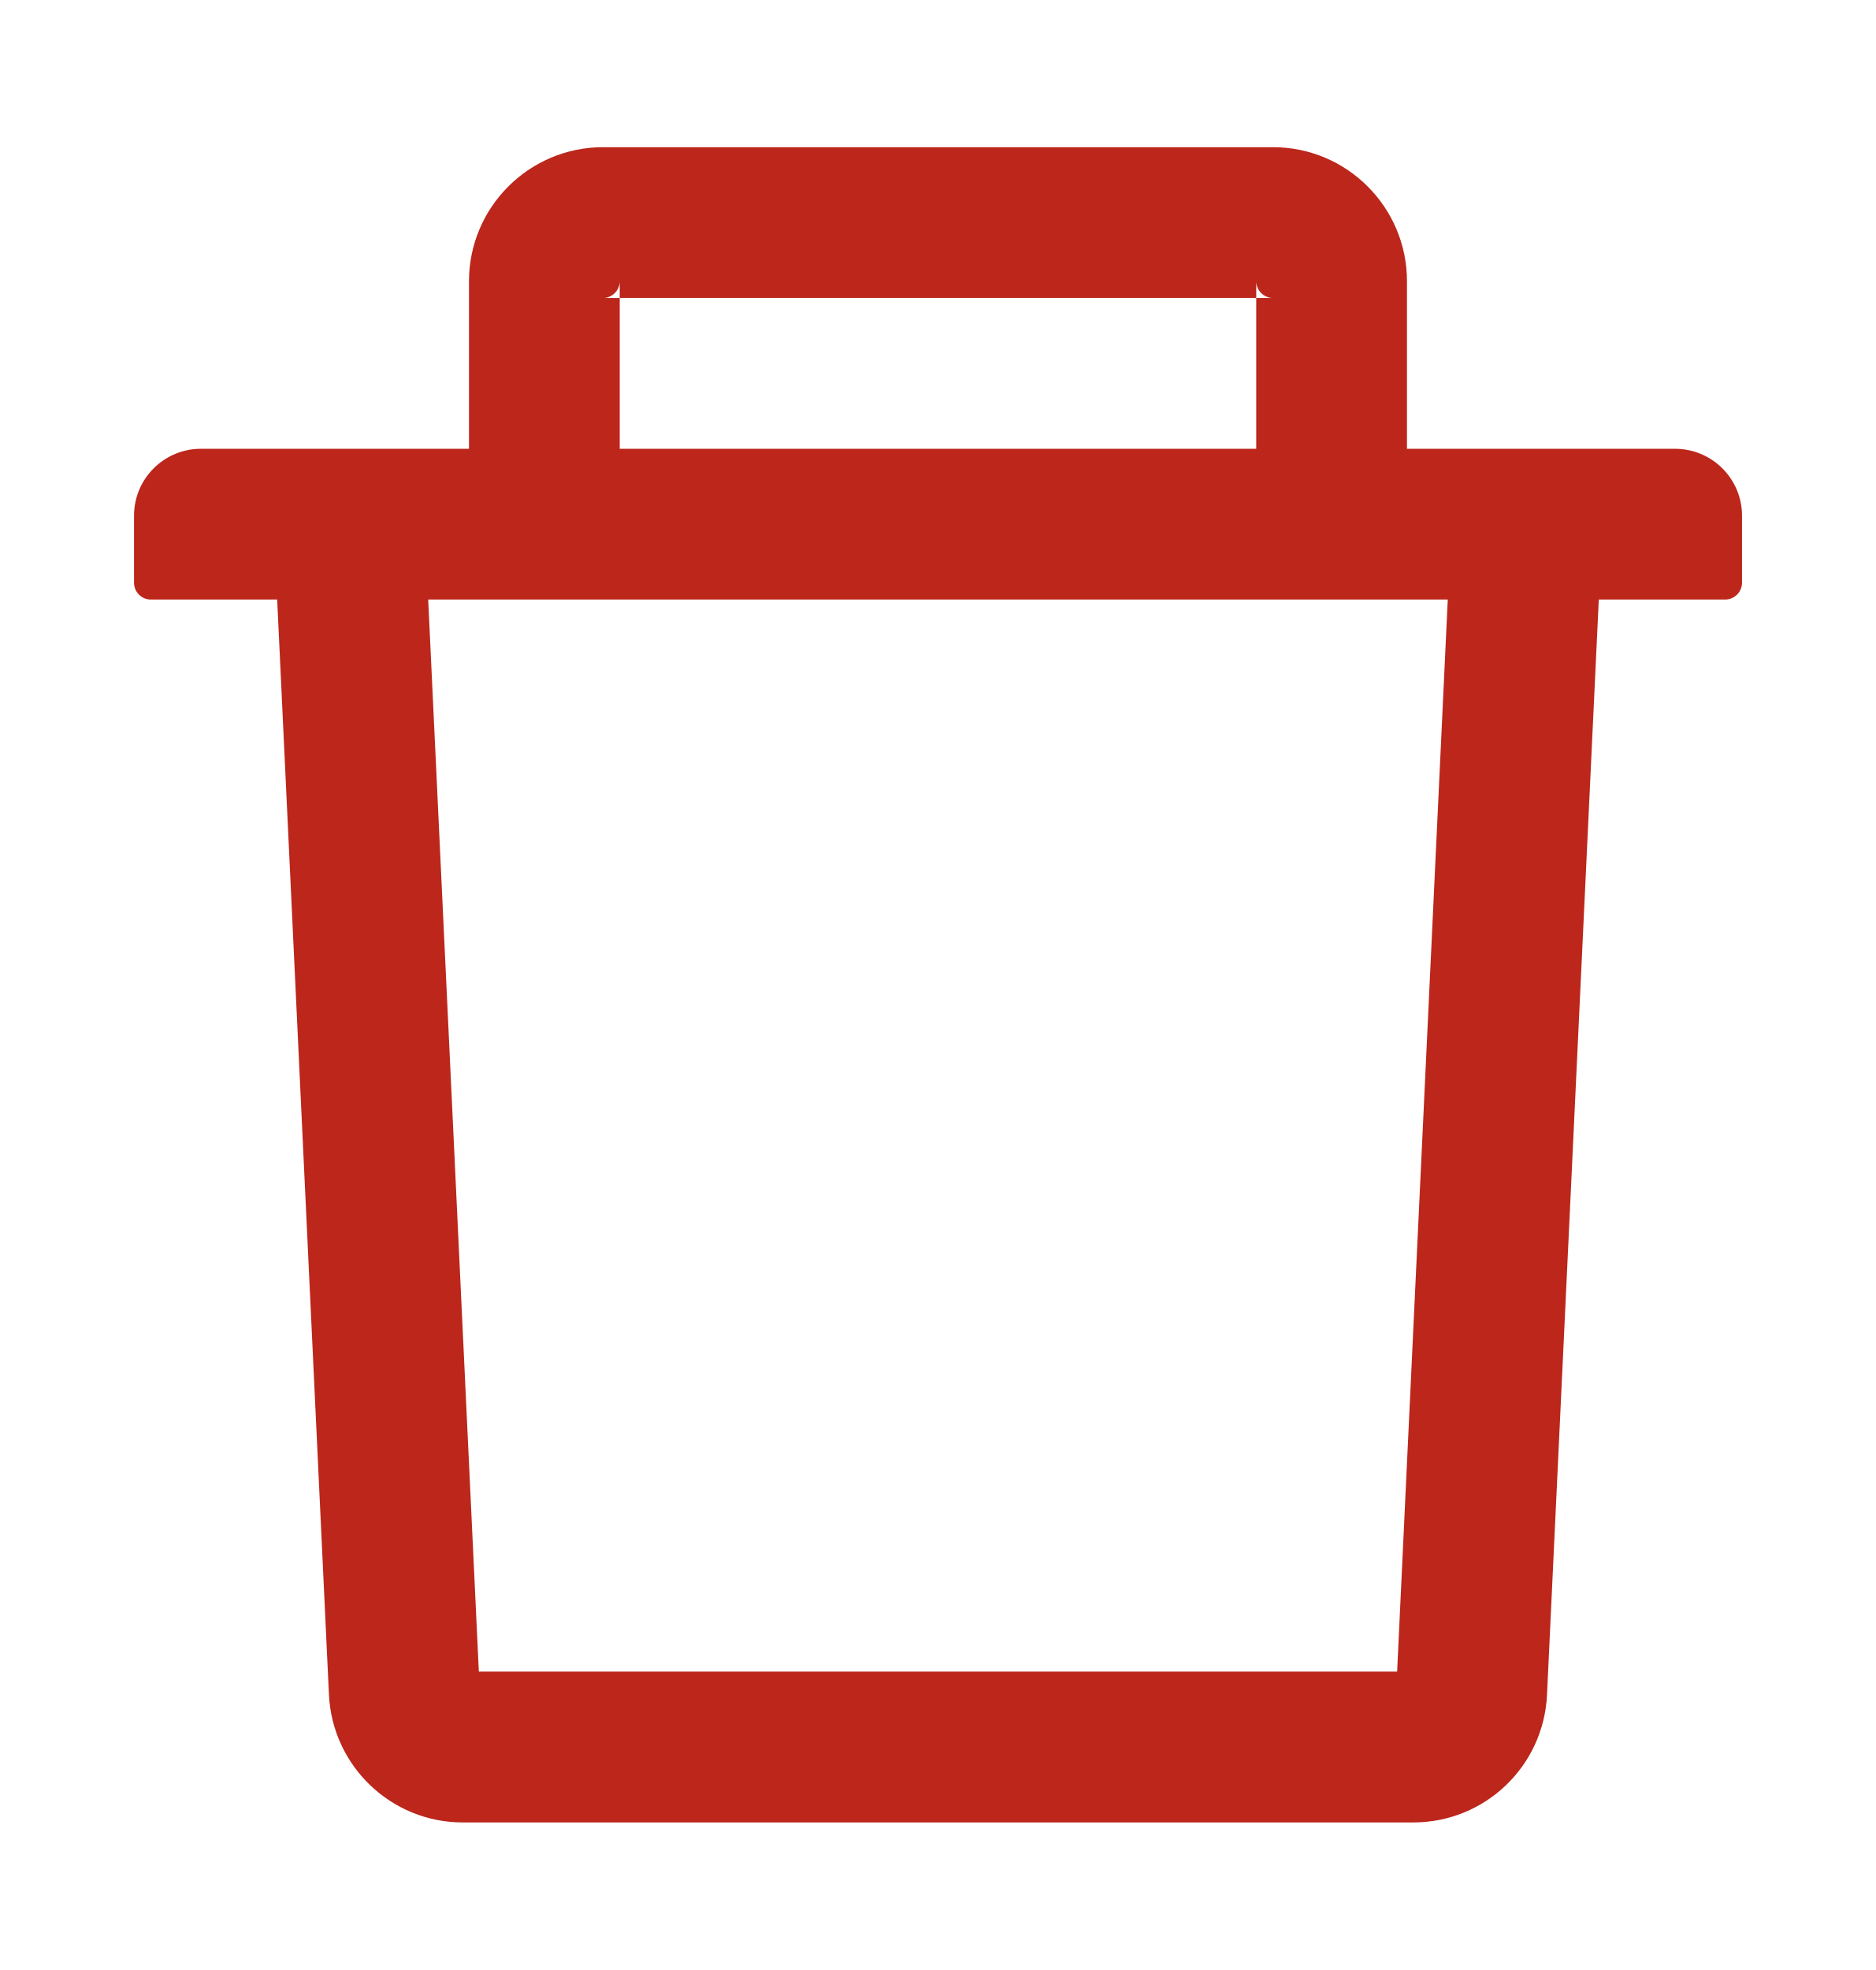
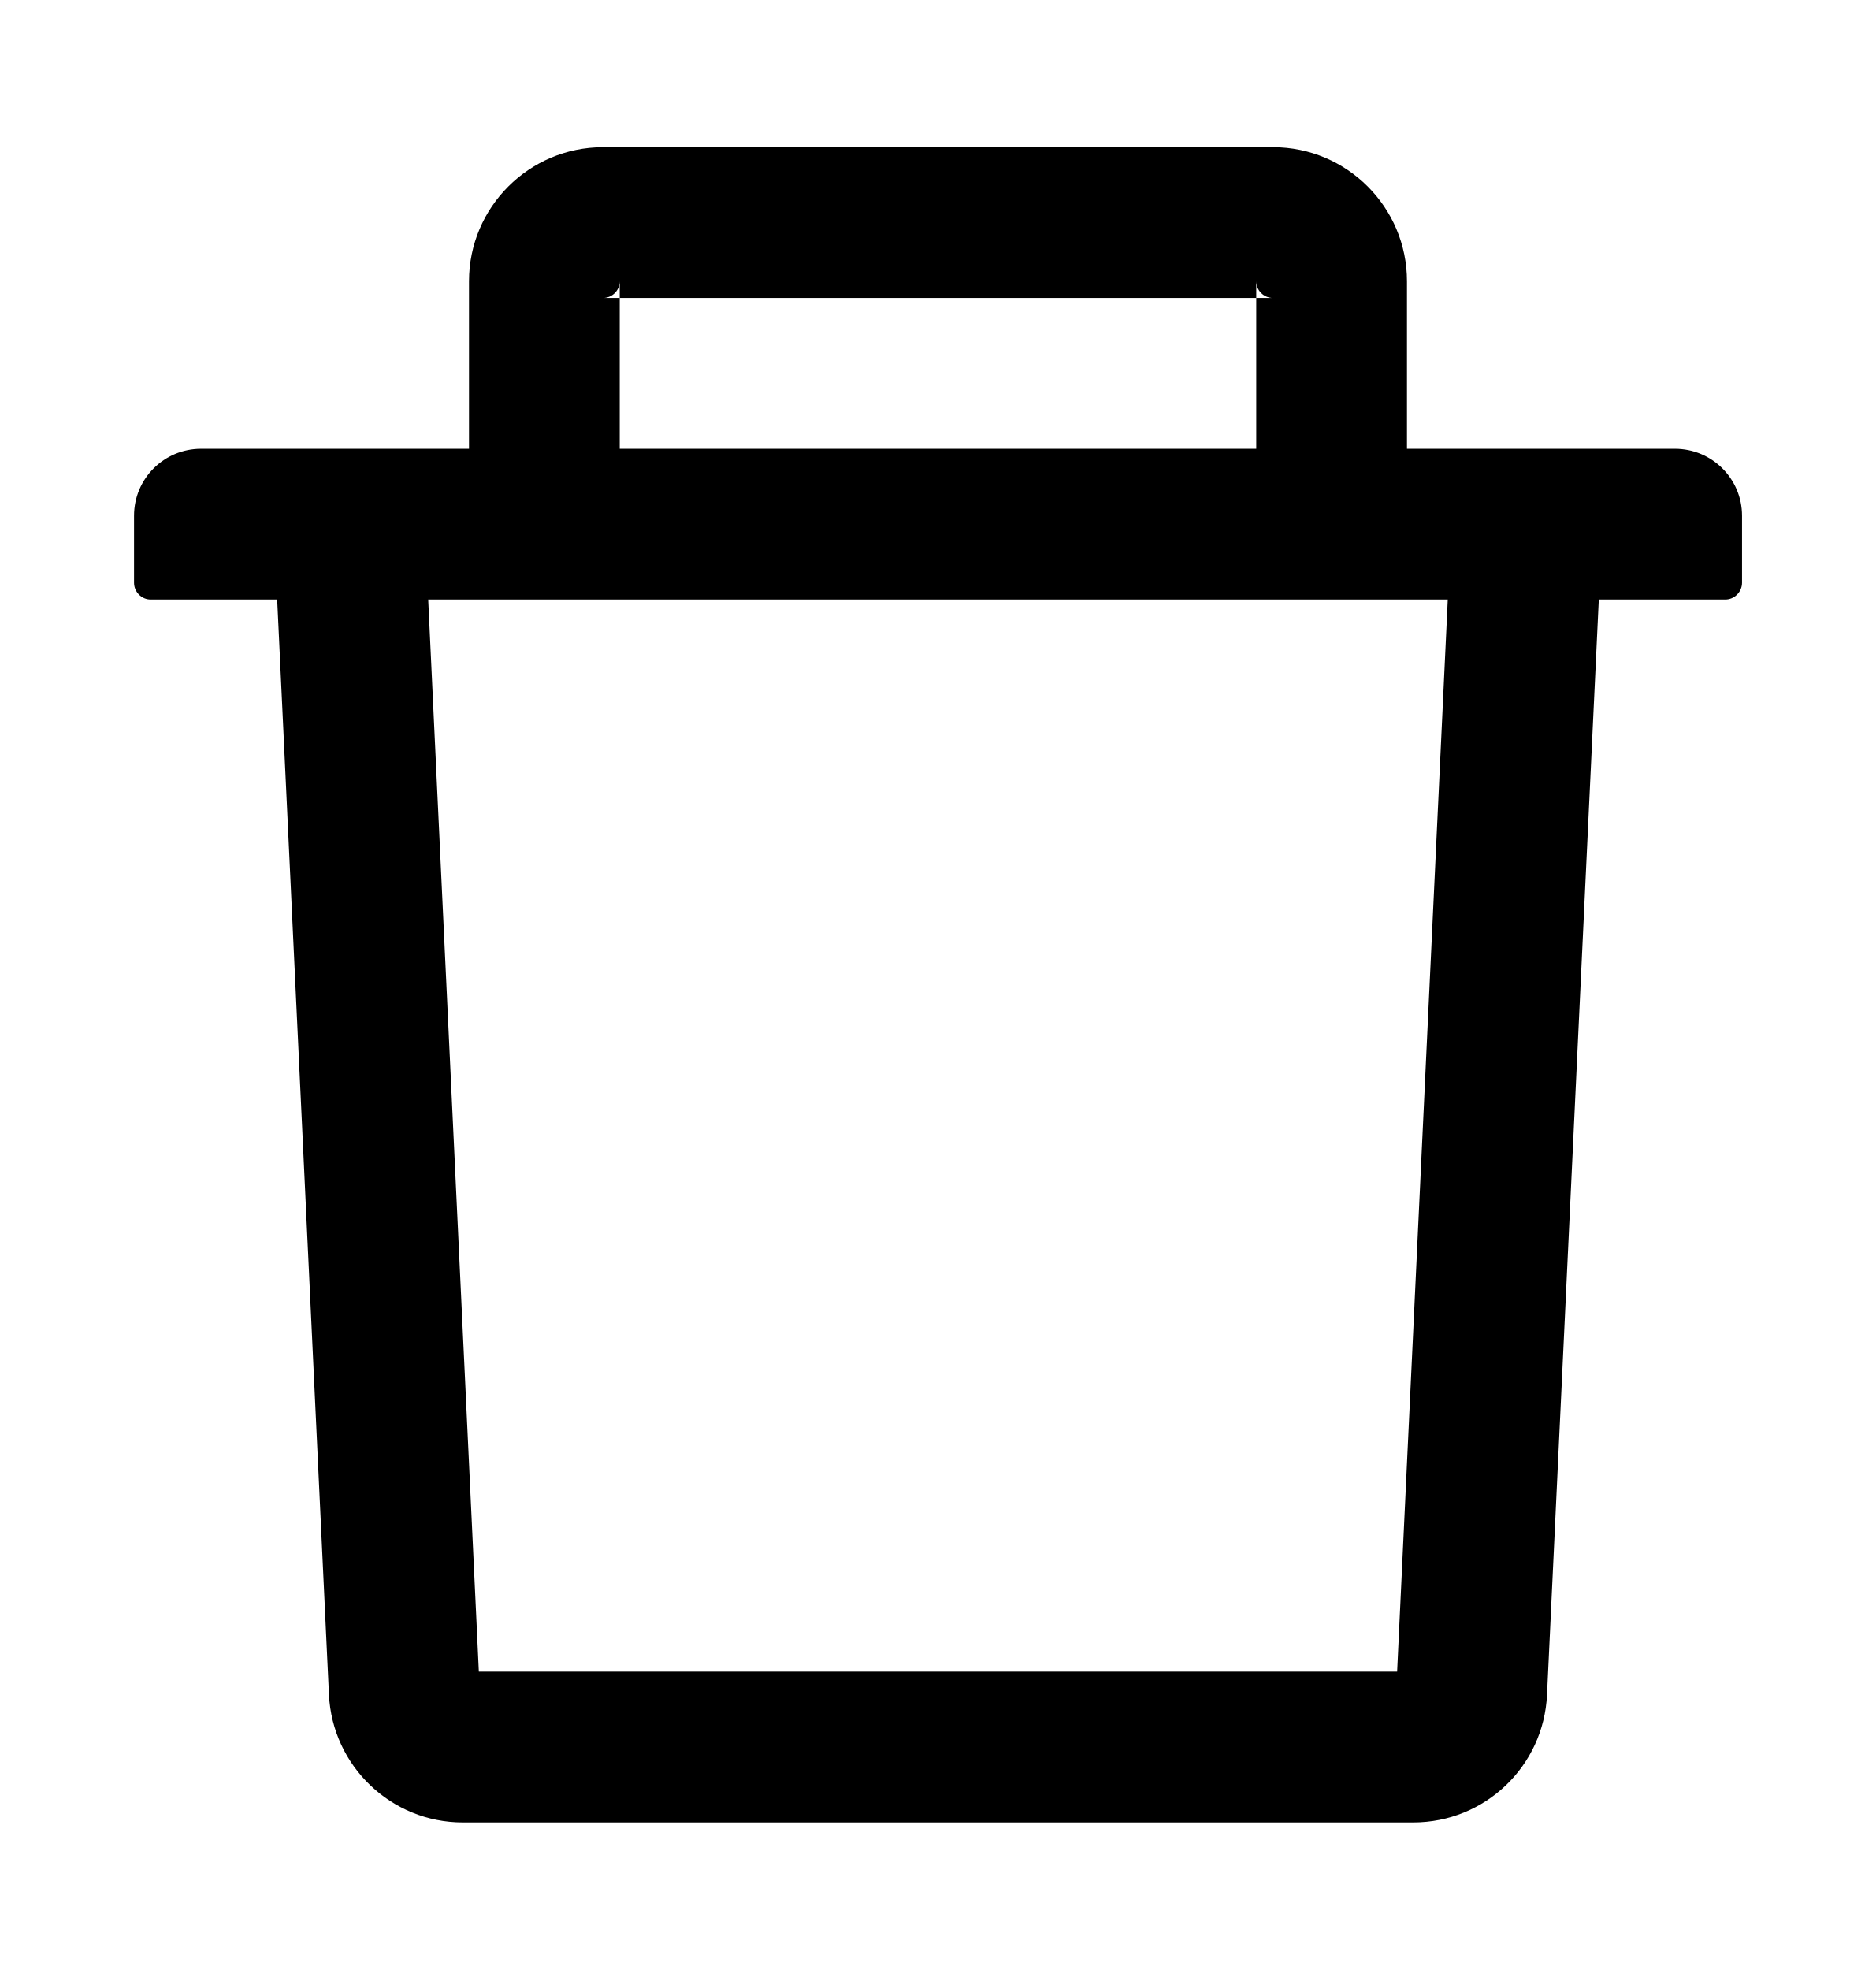
<svg xmlns="http://www.w3.org/2000/svg" width="20" height="21" viewBox="0 0 20 21" fill="none">
-   <path d="M6.607 3.176H6.429C6.527 3.176 6.607 3.096 6.607 2.998V3.176H13.393V2.998C13.393 3.096 13.473 3.176 13.572 3.176H13.393V4.784H15V2.998C15 2.21 14.36 1.569 13.572 1.569H6.429C5.641 1.569 5 2.21 5 2.998V4.784H6.607V3.176ZM17.857 4.784H2.143C1.748 4.784 1.429 5.103 1.429 5.498V6.212C1.429 6.31 1.509 6.391 1.607 6.391H2.955L3.507 18.065C3.543 18.826 4.172 19.427 4.933 19.427H15.067C15.831 19.427 16.458 18.828 16.493 18.065L17.045 6.391H18.393C18.491 6.391 18.572 6.31 18.572 6.212V5.498C18.572 5.103 18.252 4.784 17.857 4.784ZM14.895 17.819H5.105L4.565 6.391H15.435L14.895 17.819Z" fill="#BC261B" />
+   <path d="M6.607 3.176H6.429C6.527 3.176 6.607 3.096 6.607 2.998V3.176H13.393V2.998C13.393 3.096 13.473 3.176 13.572 3.176H13.393V4.784H15V2.998C15 2.21 14.36 1.569 13.572 1.569H6.429C5.641 1.569 5 2.21 5 2.998V4.784H6.607V3.176ZM17.857 4.784H2.143C1.748 4.784 1.429 5.103 1.429 5.498V6.212C1.429 6.31 1.509 6.391 1.607 6.391H2.955L3.507 18.065C3.543 18.826 4.172 19.427 4.933 19.427H15.067C15.831 19.427 16.458 18.828 16.493 18.065L17.045 6.391H18.393C18.491 6.391 18.572 6.31 18.572 6.212V5.498C18.572 5.103 18.252 4.784 17.857 4.784ZM14.895 17.819H5.105L4.565 6.391H15.435L14.895 17.819Z" fill="currentColor" />
</svg>
